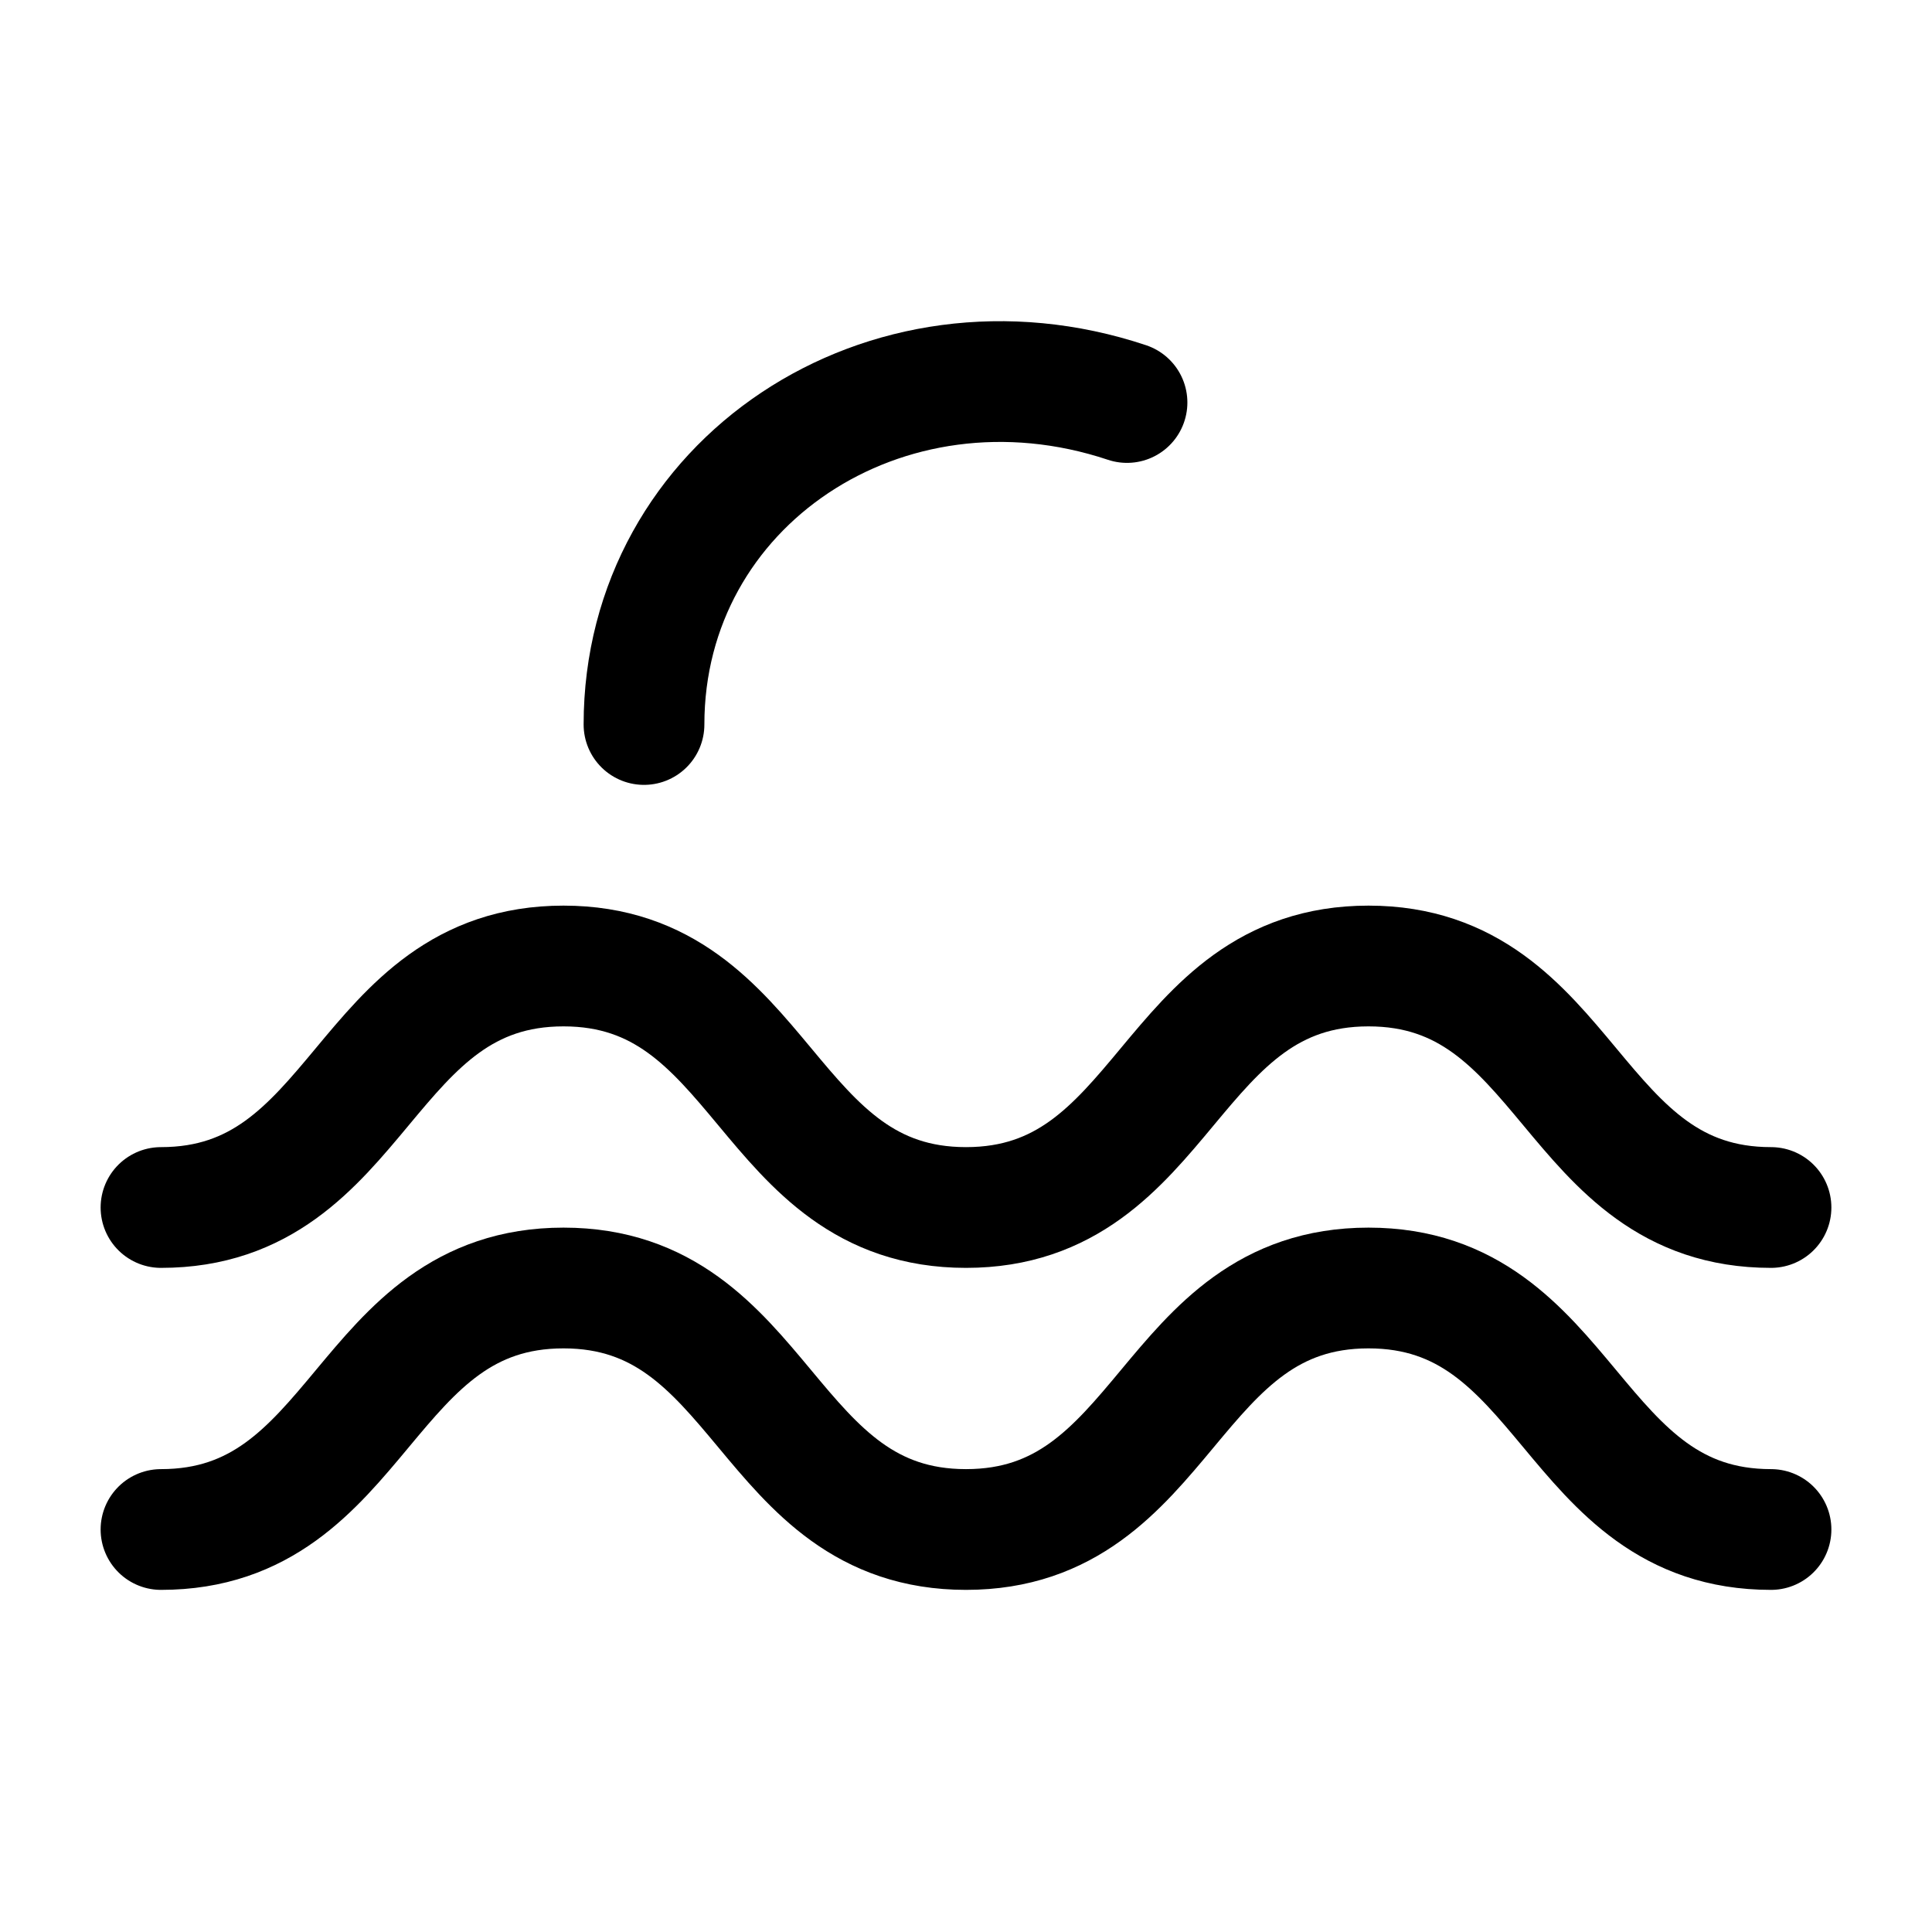
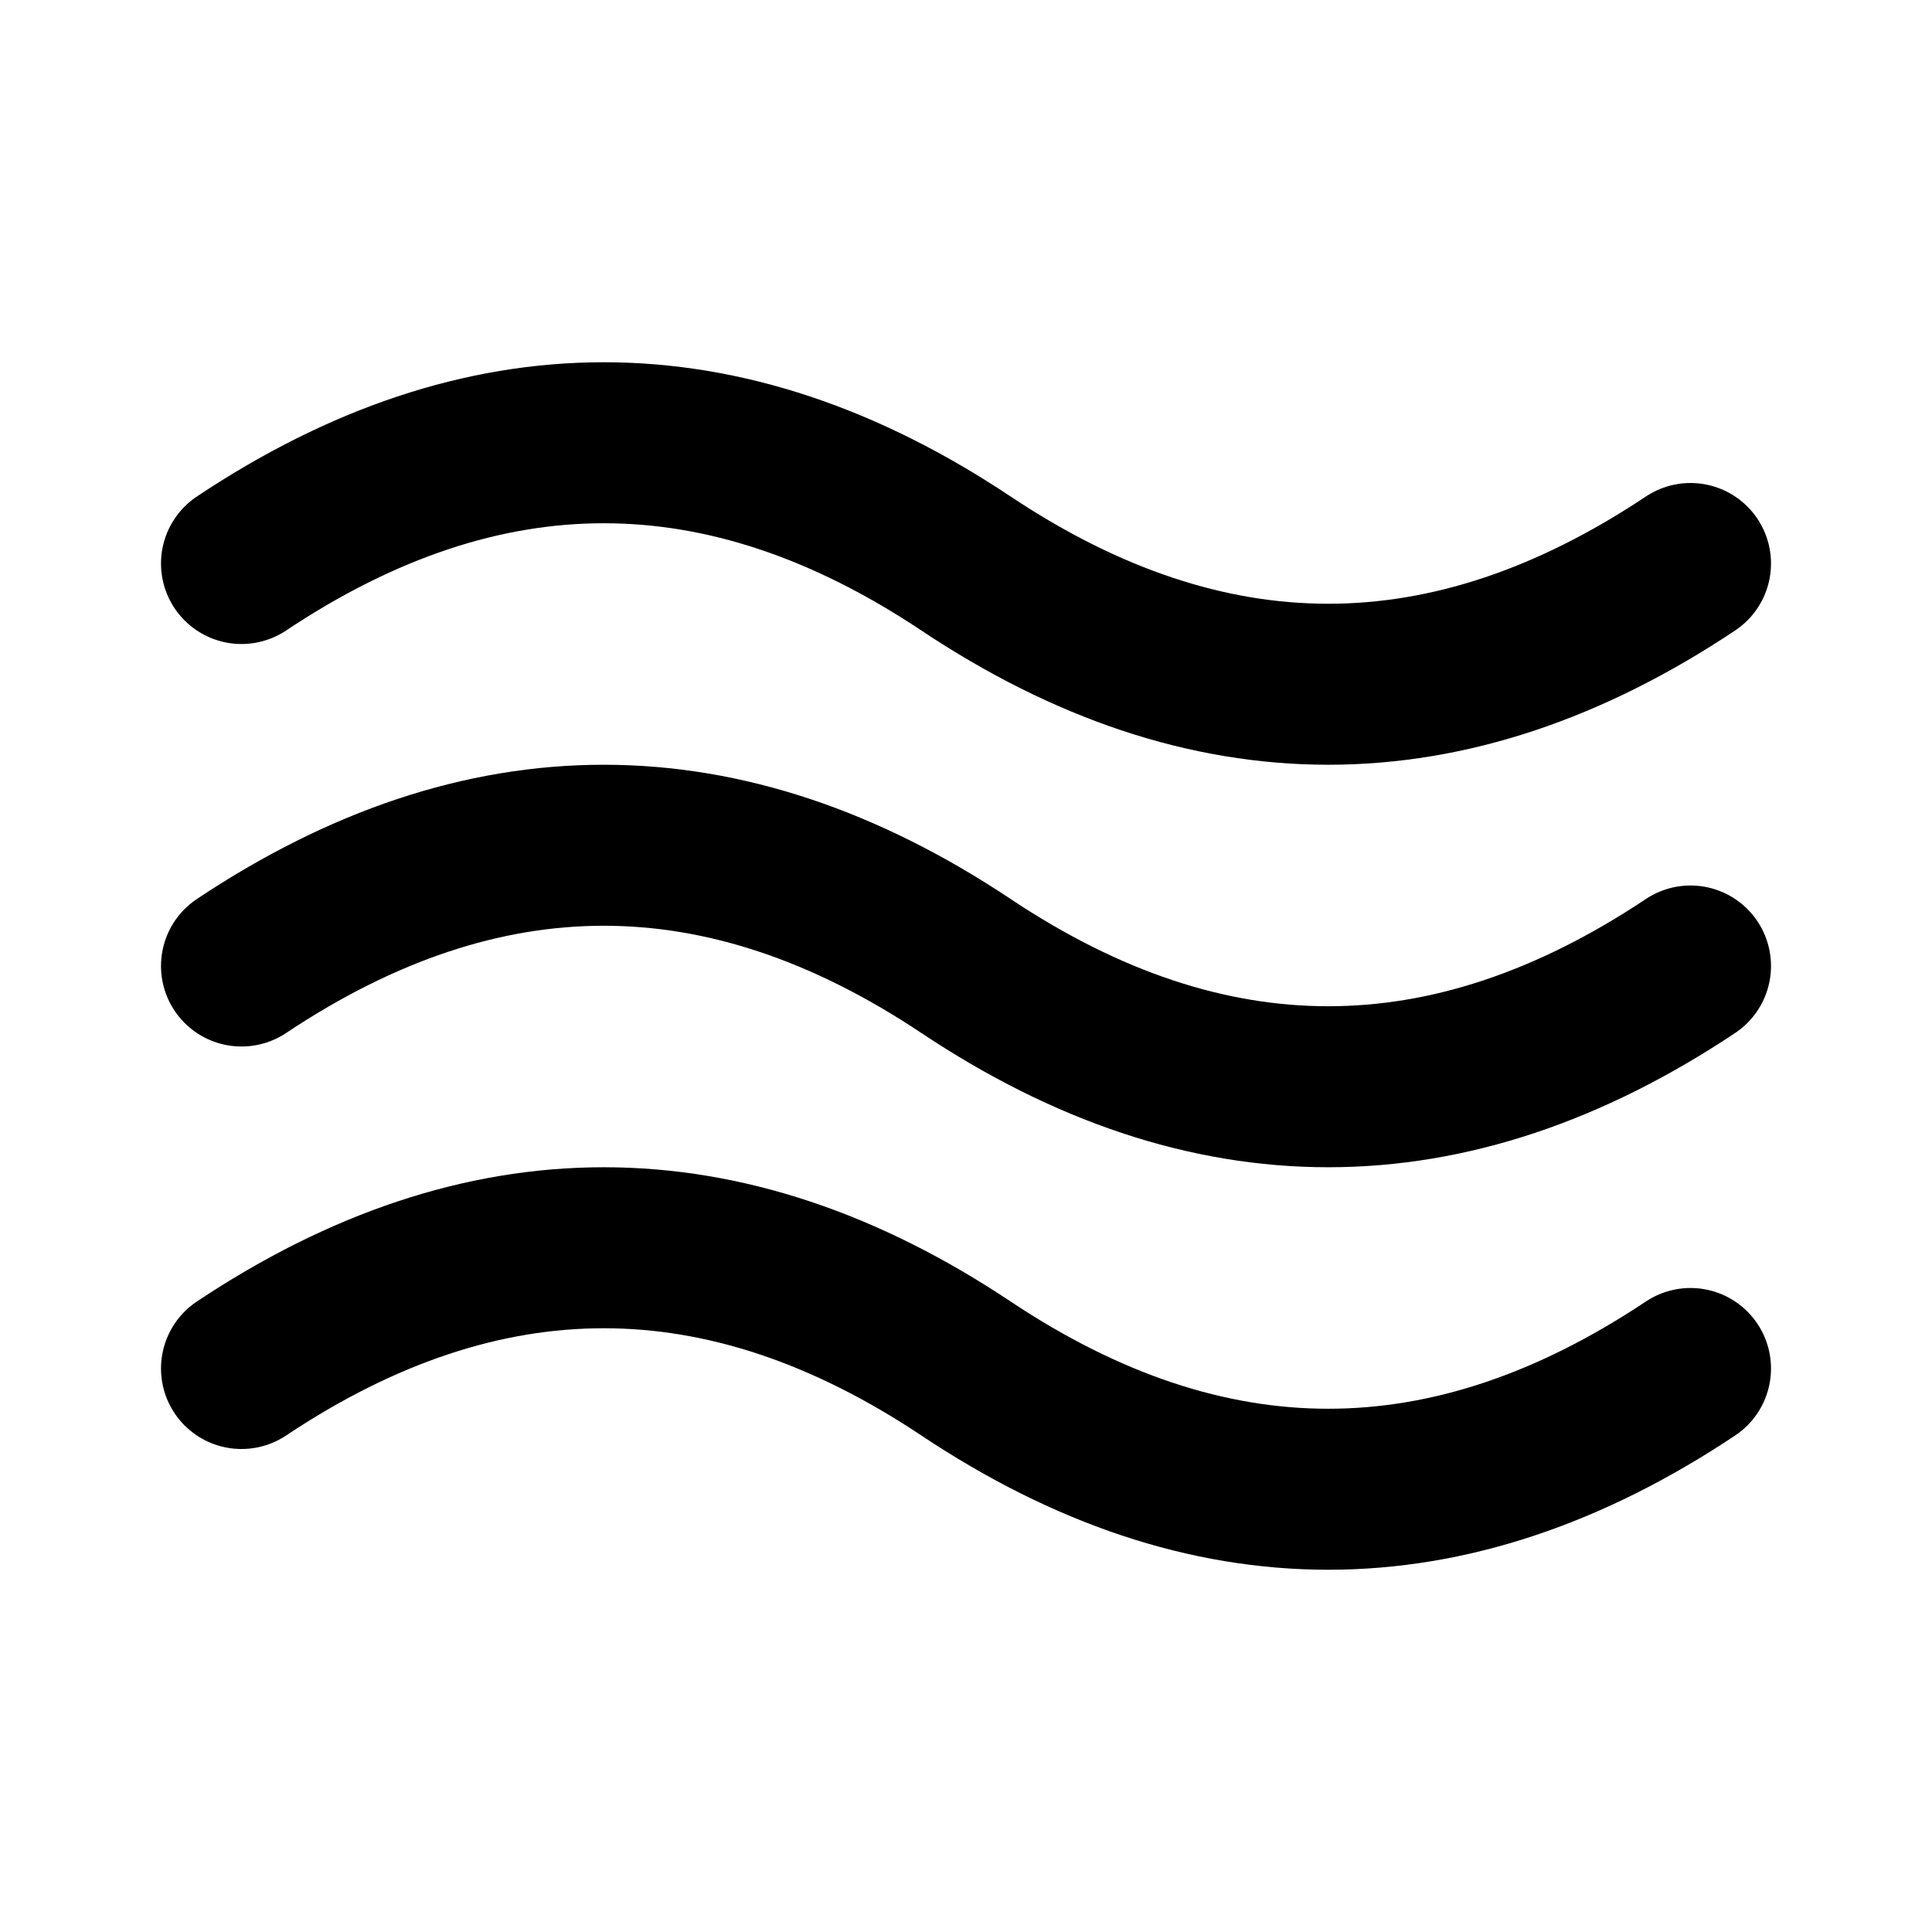
- <svg xmlns="http://www.w3.org/2000/svg" viewBox="0 0 24 24" width="24" height="24" fill="none" stroke="currentColor" stroke-width="1.5" stroke-linecap="round" stroke-linejoin="round" role="img" aria-label="Dalga">
-   <path d="M2 15c2.5 0 2.5-3 5-3s2.5 3 5 3 2.5-3 5-3 2.5 3 5 3" />
-   <path d="M2 19c2.5 0 2.5-3 5-3s2.5 3 5 3 2.5-3 5-3 2.5 3 5 3" />
-   <path d="M8 9c0-3 3-5 6-4" />
+ <svg xmlns="http://www.w3.org/2000/svg" width="24" height="24" viewBox="0 0 24 24" fill="none" stroke="currentColor" stroke-width="2" stroke-linecap="round" stroke-linejoin="round">
+   <path d="M3 7c3 -2 6 -2 9 0s6 2 9 0" />
+   <path d="M3 17c3 -2 6 -2 9 0s6 2 9 0" />
+   <path d="M3 12c3 -2 6 -2 9 0s6 2 9 0" />
</svg>
